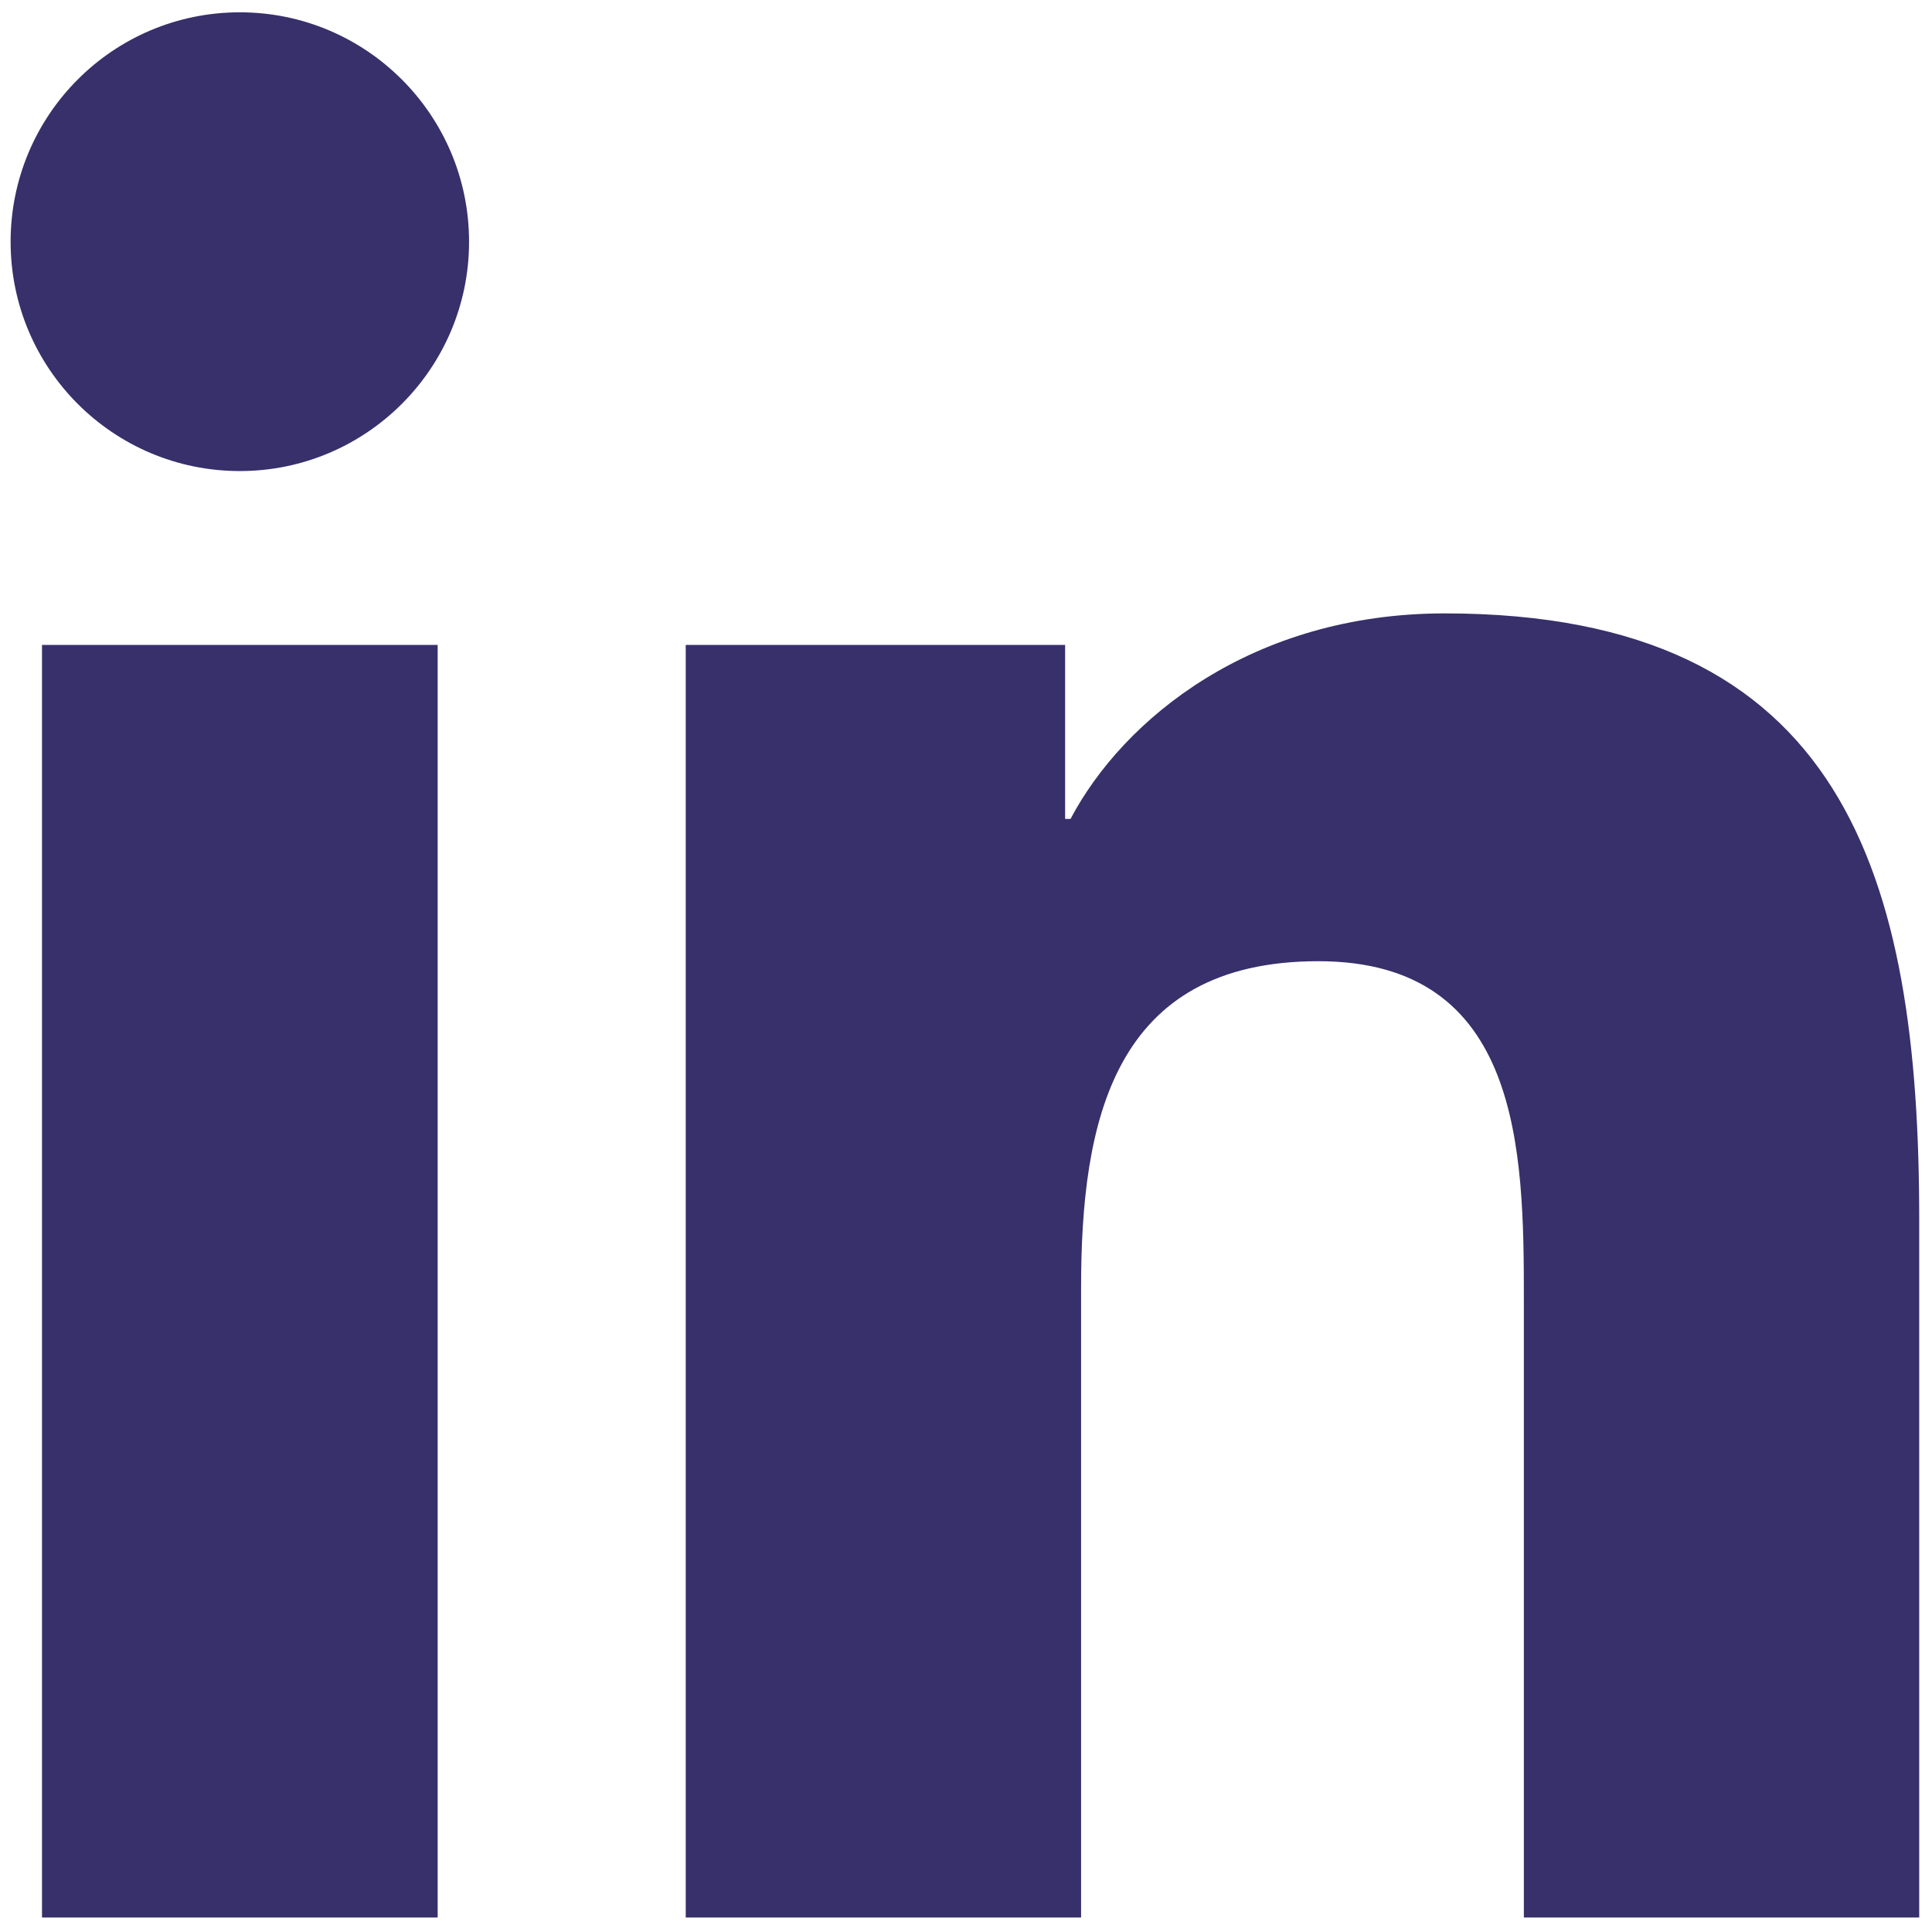
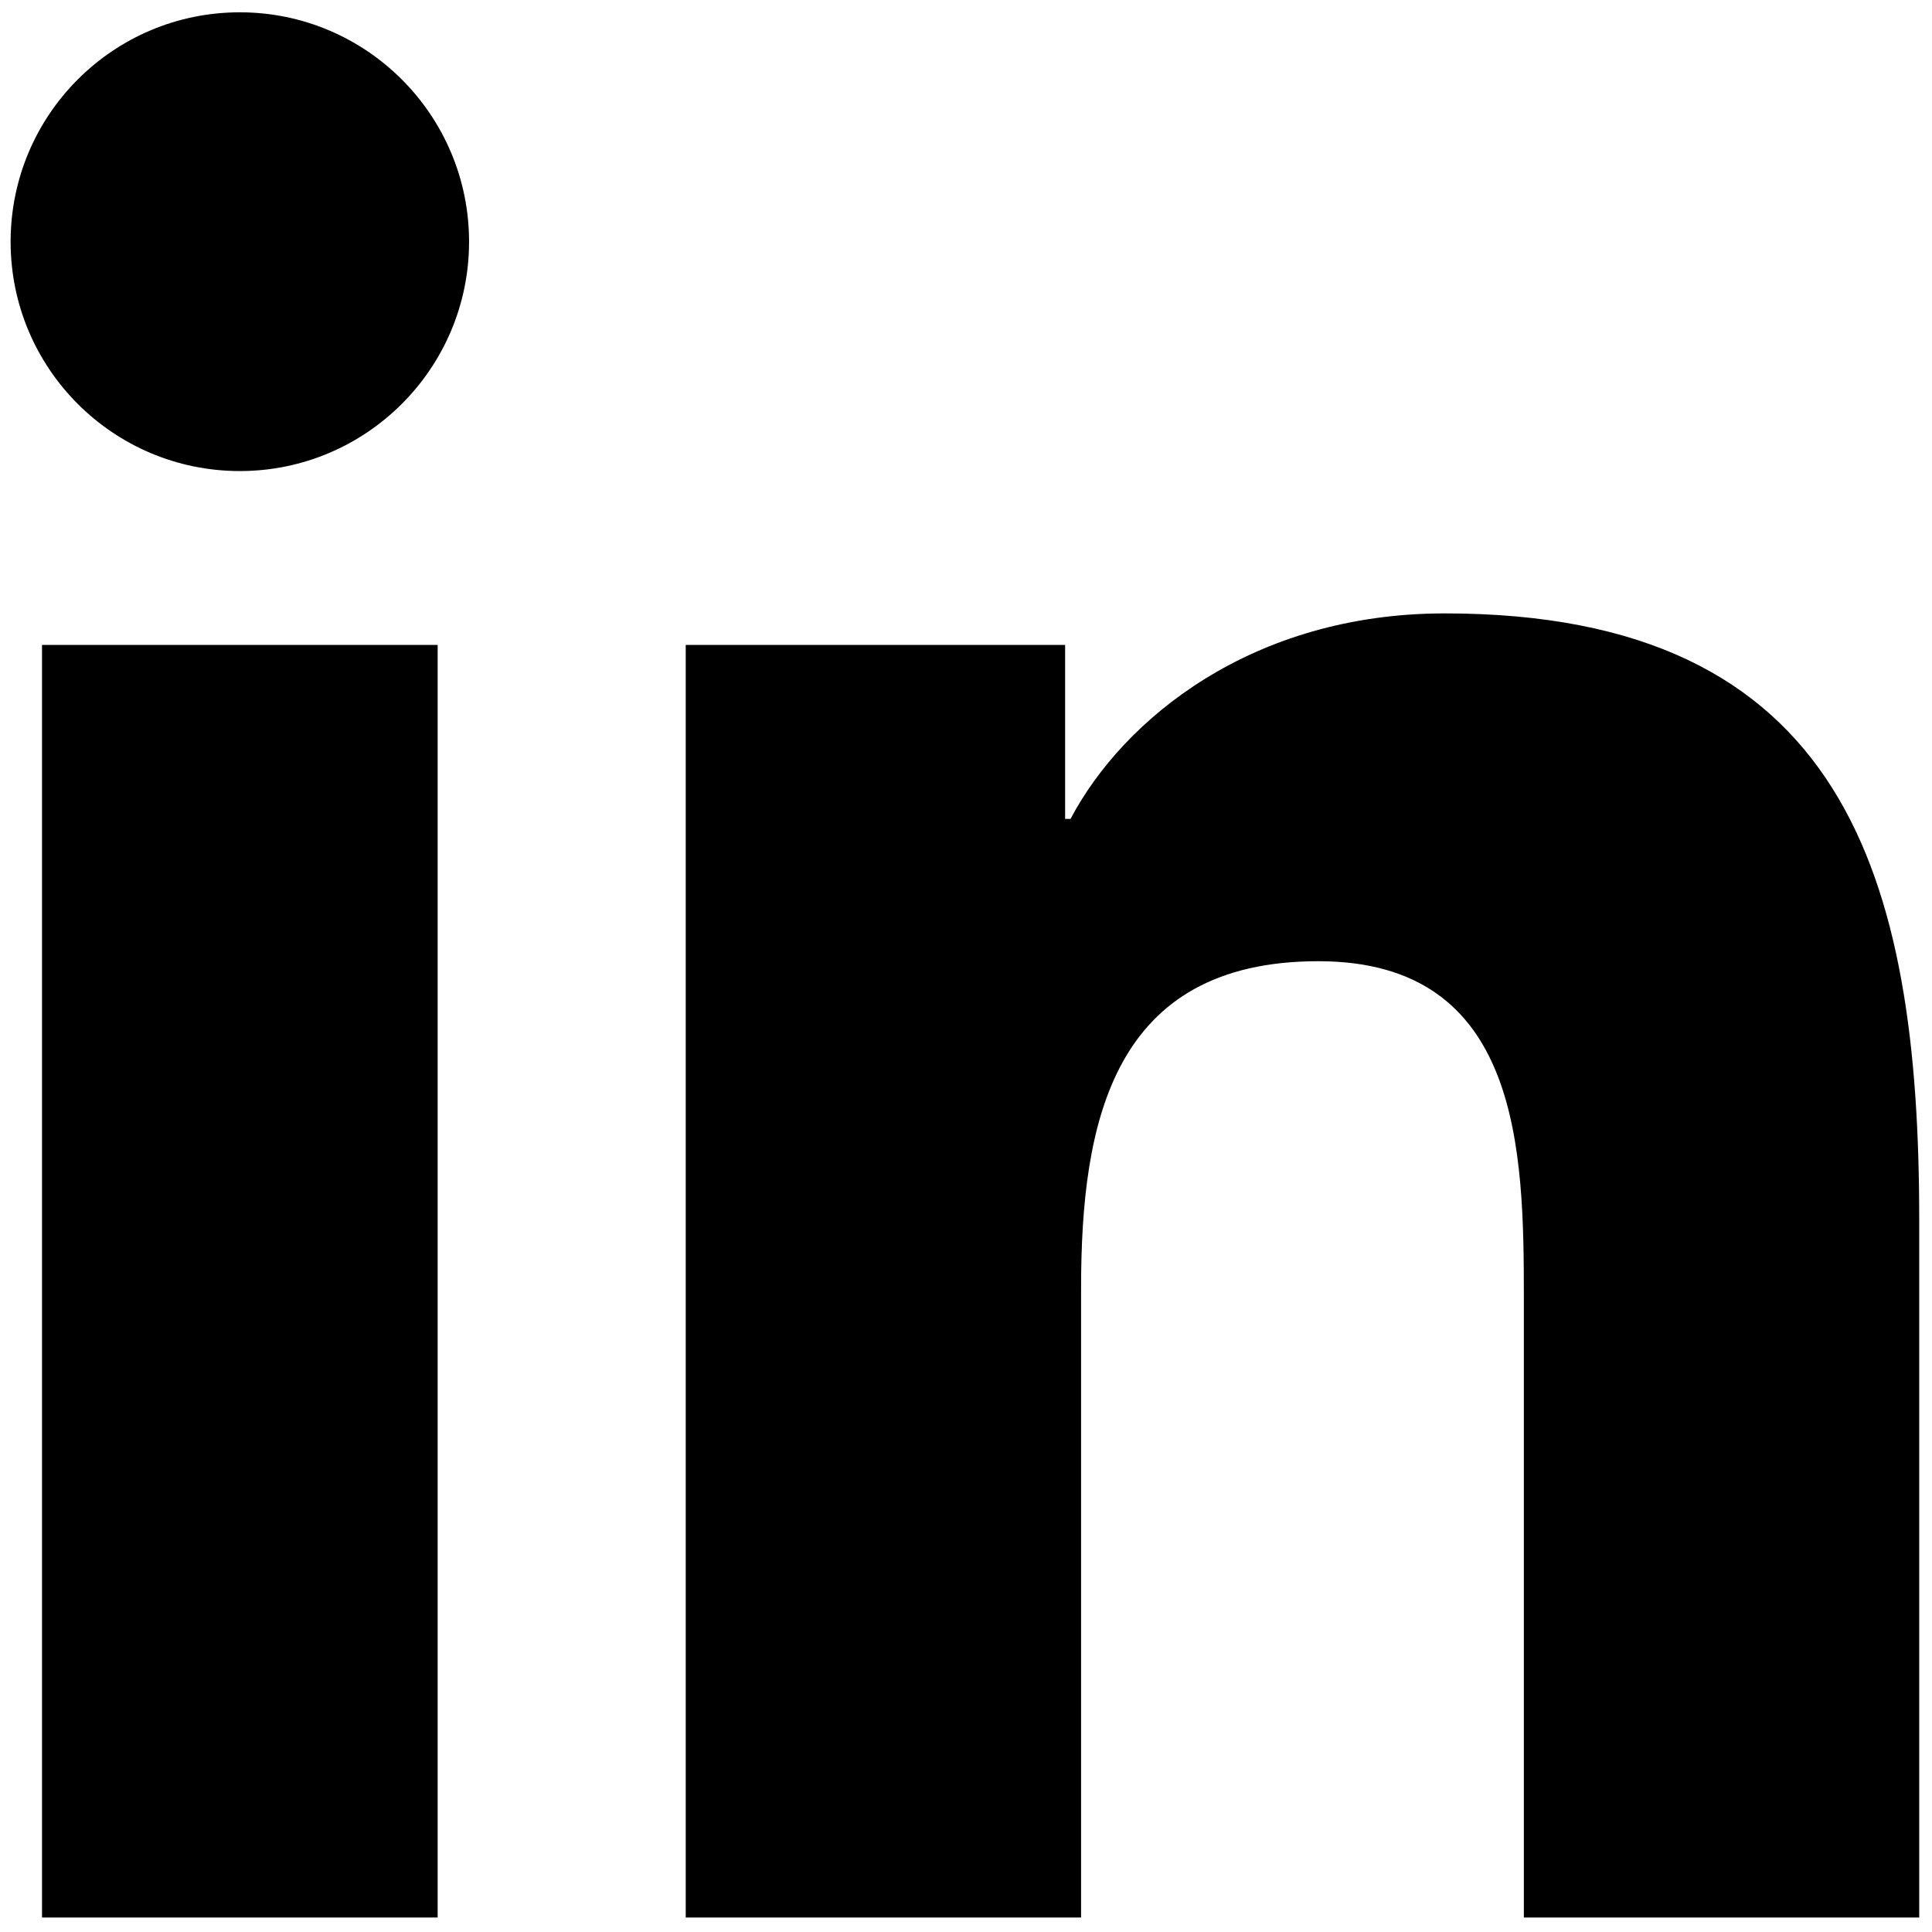
<svg xmlns="http://www.w3.org/2000/svg" version="1.1" width="256" height="256" viewBox="0 0 256 256" xml:space="preserve">
  <defs>
</defs>
  <g style="stroke: none; stroke-width: 0; stroke-dasharray: none; stroke-linecap: butt; stroke-linejoin: miter; stroke-miterlimit: 10; fill: none; fill-rule: nonzero; opacity: 1;" transform="translate(1.406593 1.406593) scale(2.81 2.81)">
-     <path d="M 1.48 29.91 h 18.657 v 60.01 H 1.48 V 29.91 z M 10.809 0.08 c 5.963 0 10.809 4.846 10.809 10.819 c 0 5.967 -4.846 10.813 -10.809 10.813 C 4.832 21.712 0 16.866 0 10.899 C 0 4.926 4.832 0.08 10.809 0.08" style="stroke: none; stroke-width: 1; stroke-dasharray: none; stroke-linecap: butt; stroke-linejoin: miter; stroke-miterlimit: 10; fill: rgb(55, 48, 107); fill-rule: nonzero; opacity: 1;" transform=" matrix(1 0 0 1 0 0) " stroke-linecap="round" />
-     <path d="M 31.835 29.91 h 17.89 v 8.206 h 0.255 c 2.49 -4.72 8.576 -9.692 17.647 -9.692 C 86.514 28.424 90 40.849 90 57.007 V 89.92 H 71.357 V 60.737 c 0 -6.961 -0.121 -15.912 -9.692 -15.912 c -9.706 0 -11.187 7.587 -11.187 15.412 V 89.92 H 31.835 V 29.91 z" style="stroke: none; stroke-width: 1; stroke-dasharray: none; stroke-linecap: butt; stroke-linejoin: miter; stroke-miterlimit: 10; fill: rgb(55, 48, 107); fill-rule: nonzero; opacity: 1;" transform=" matrix(1 0 0 1 0 0) " stroke-linecap="round" />
+     <path d="M 1.48 29.91 h 18.657 v 60.01 H 1.48 V 29.91 z M 10.809 0.08 c 5.963 0 10.809 4.846 10.809 10.819 c 0 5.967 -4.846 10.813 -10.809 10.813 C 4.832 21.712 0 16.866 0 10.899 C 0 4.926 4.832 0.08 10.809 0.08" style="stroke: none; stroke-width: 1; stroke-dasharray: none; stroke-linecap: butt; stroke-linejoin: miter; stroke-miterlimit: 10; fill: rgb(00, 00, 00); fill-rule: nonzero; opacity: 1;" transform=" matrix(1 0 0 1 0 0) " stroke-linecap="round" />
+     <path d="M 31.835 29.91 h 17.89 v 8.206 h 0.255 c 2.49 -4.72 8.576 -9.692 17.647 -9.692 C 86.514 28.424 90 40.849 90 57.007 V 89.92 H 71.357 V 60.737 c 0 -6.961 -0.121 -15.912 -9.692 -15.912 c -9.706 0 -11.187 7.587 -11.187 15.412 V 89.92 H 31.835 V 29.91 z" style="stroke: none; stroke-width: 1; stroke-dasharray: none; stroke-linecap: butt; stroke-linejoin: miter; stroke-miterlimit: 10; fill: rgb(0, 0, 0); fill-rule: nonzero; opacity: 1;" transform=" matrix(1 0 0 1 0 0) " stroke-linecap="round" />
  </g>
</svg>
